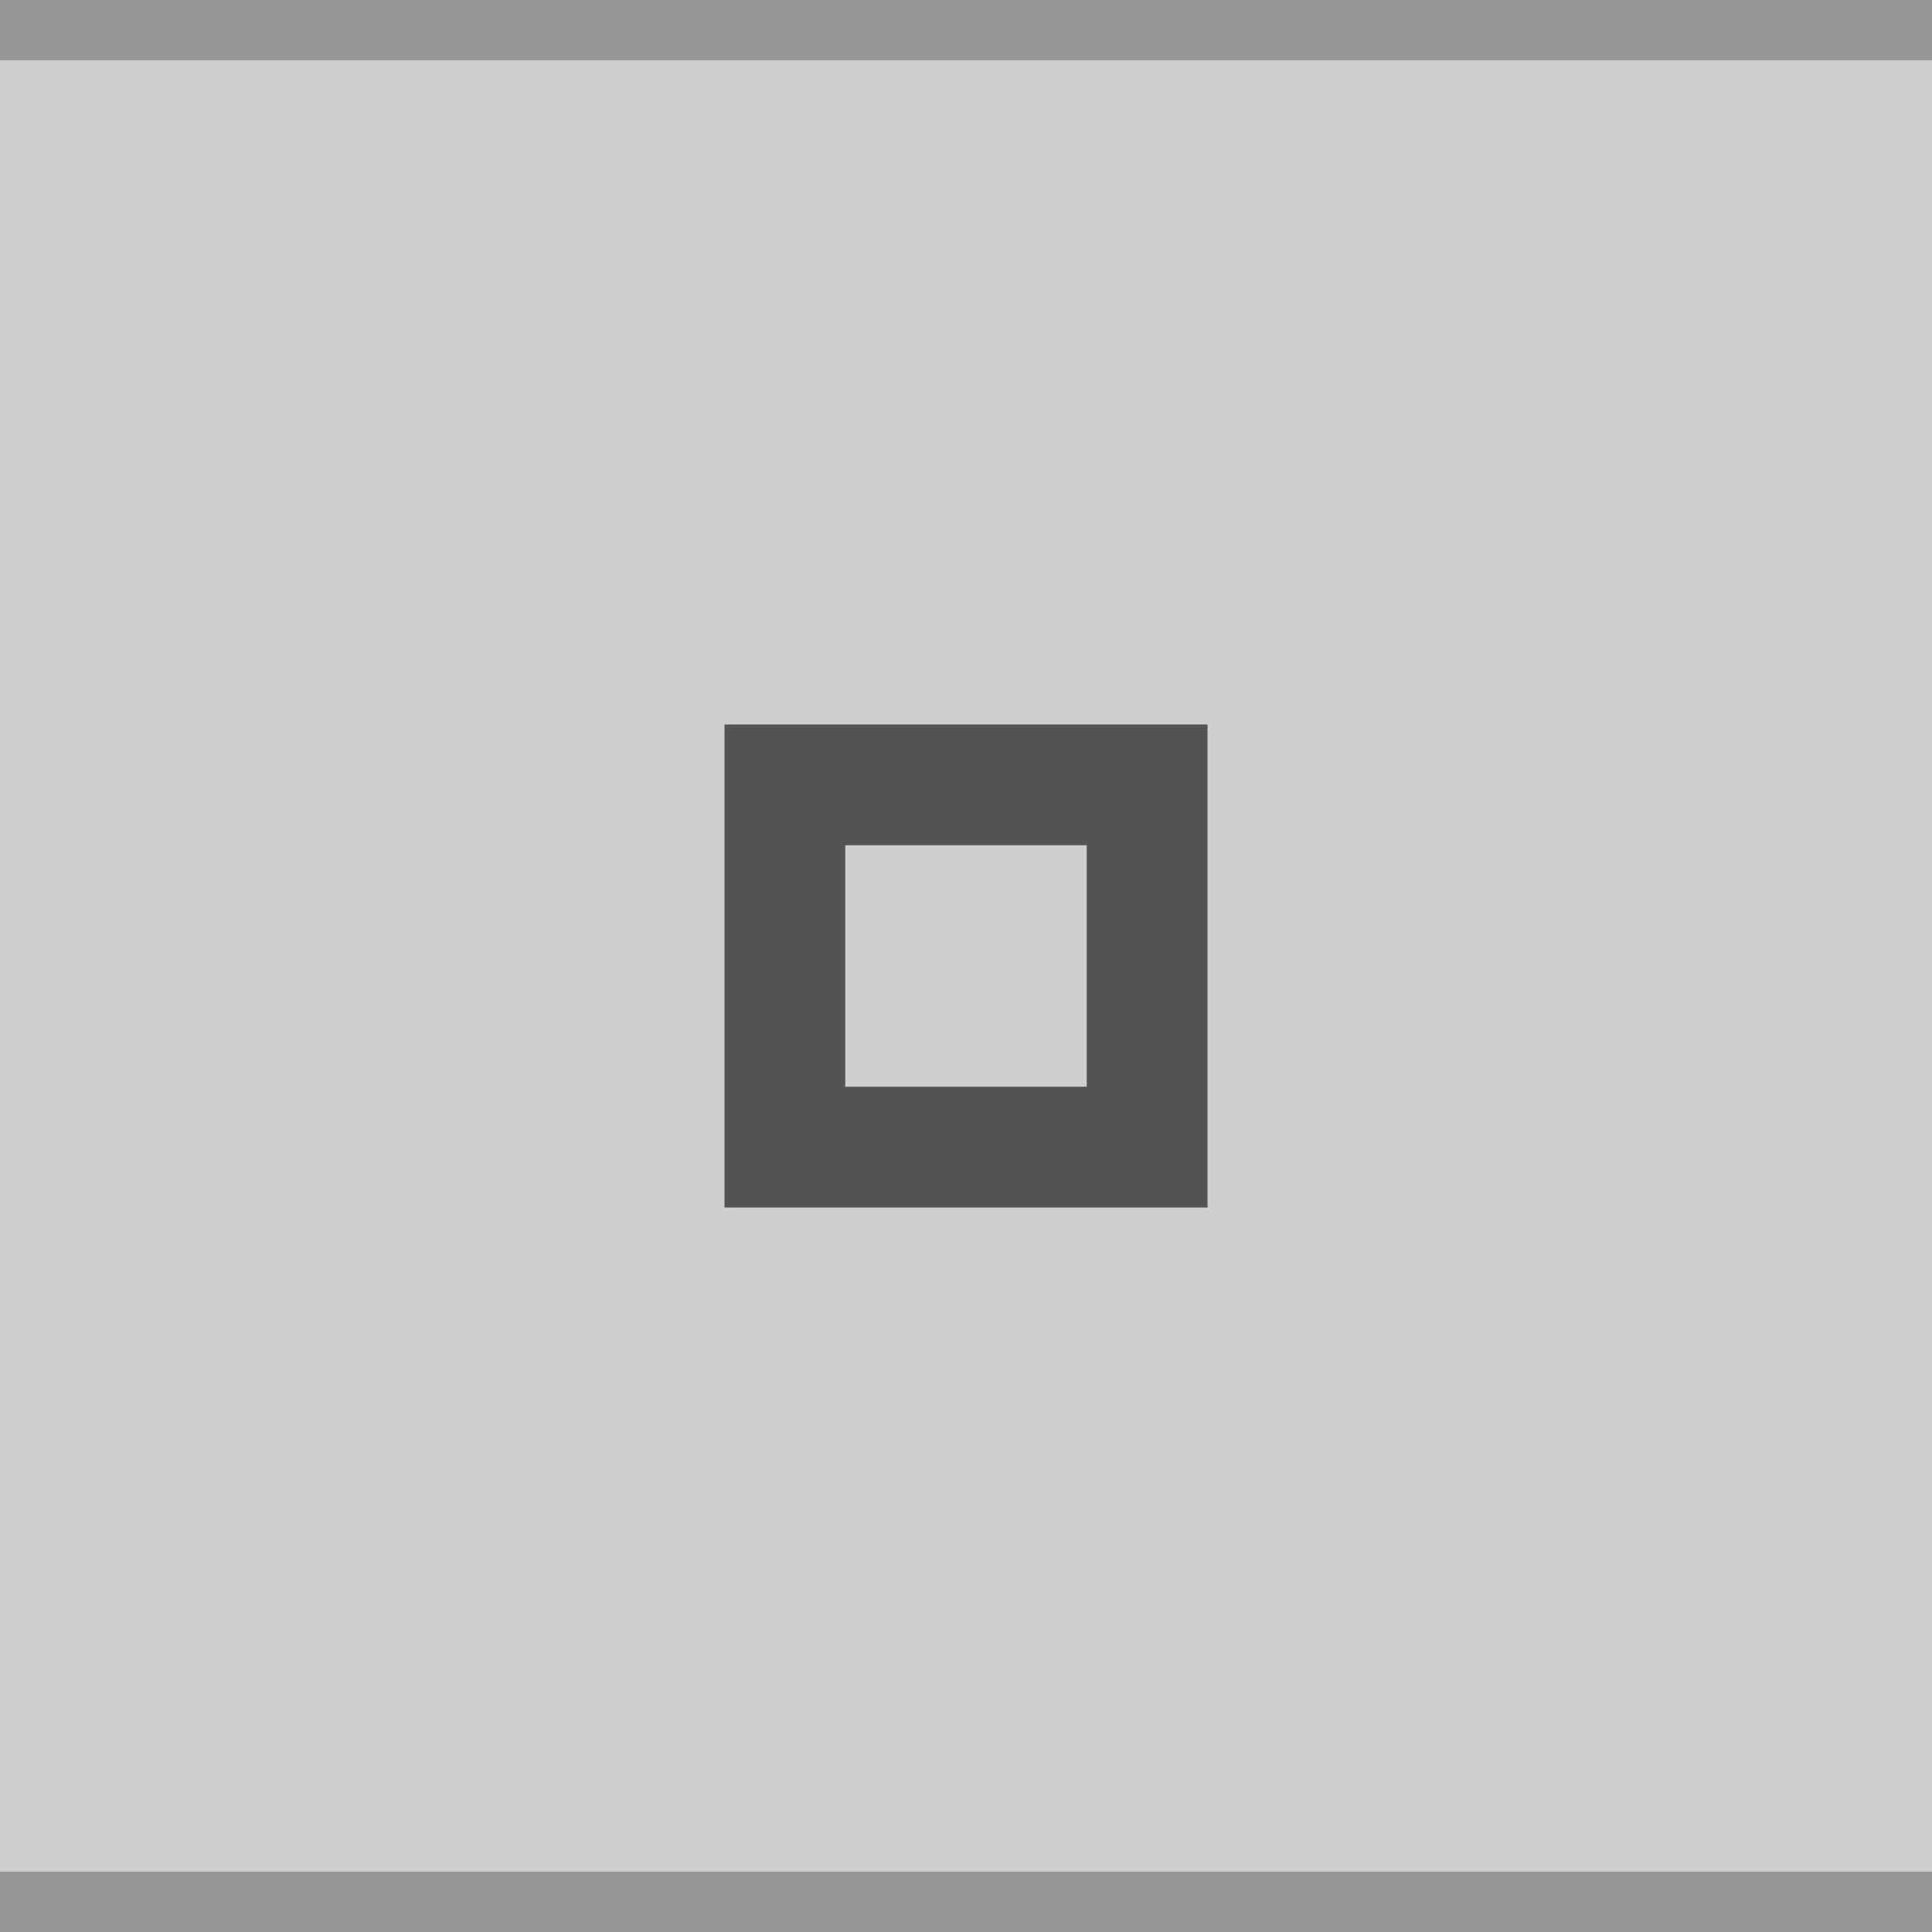
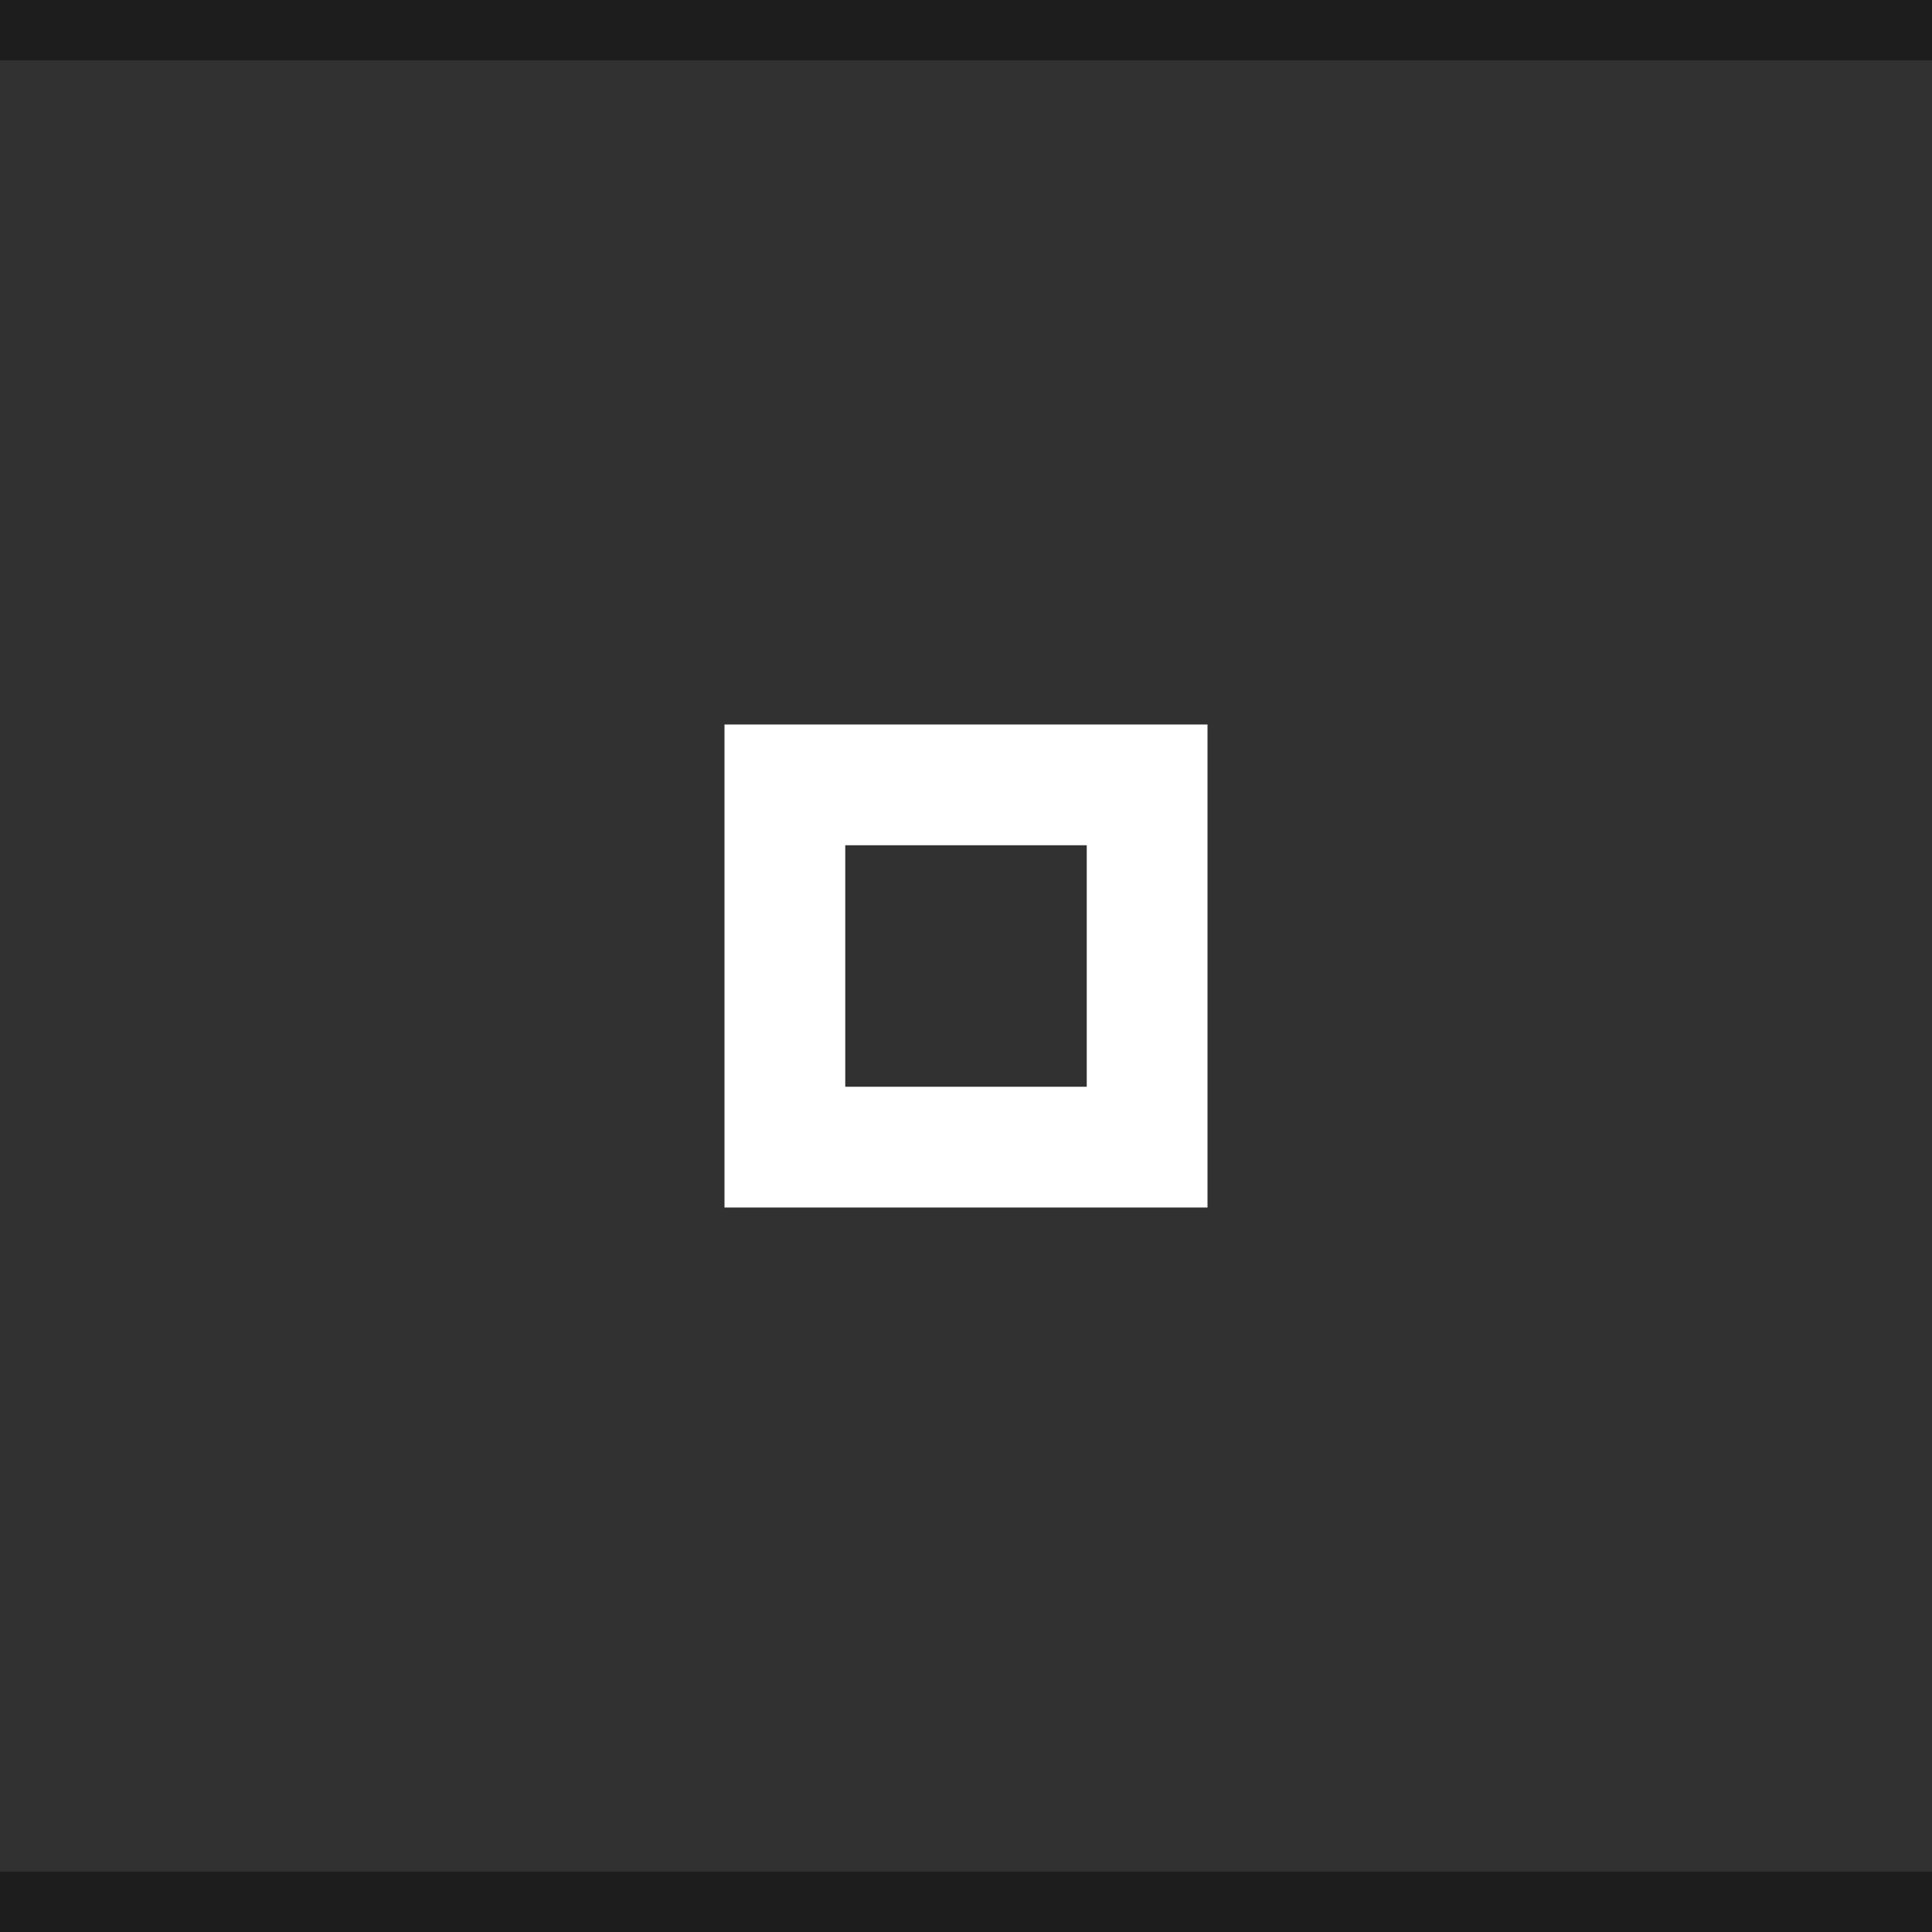
- <svg xmlns="http://www.w3.org/2000/svg" id="svg12" version="1.1" viewBox="0 0 32 32" height="32" width="32">
+ <svg xmlns="http://www.w3.org/2000/svg" width="32" height="32" viewBox="0 0 32 32" version="1.1" id="svg12">
  <defs id="defs16" />
-   <rect style="fill:#cfcfcf;fill-opacity:1" id="rect2" fill="#E0E0E0" height="32" width="32" />
-   <rect style="fill:#969696;fill-opacity:1" id="rect4" fill-opacity="0.4" fill="#FFFFFF" height="1" width="32" />
-   <g id="g10" opacity="0.6" fill="#000000">
-     <circle id="circle6" opacity="0" r="12" cy="16" cx="16" />
-     <path id="path8" d="m12 12v8h8v-8zm2 2h4v4h-4z" />
+   <rect width="32" height="32" fill="#E0E0E0" id="rect2" style="fill:#313131;fill-opacity:1" />
+   <rect width="32" height="1" fill="#FFFFFF" fill-opacity="0.4" id="rect4" style="fill:#1d1d1d;fill-opacity:1" />
+   <g style="fill:#ffffff;fill-opacity:1;opacity:1" fill="#000000" opacity="0.6" id="g10">
+     <circle style="fill:#ffffff;fill-opacity:1" cx="16" cy="16" r="12" opacity="0" id="circle6" />
+     <path style="fill:#ffffff;fill-opacity:1" d="m12 12v8h8v-8zm2 2h4v4h-4z" id="path8" />
  </g>
-   <rect y="31" x="0" width="32" height="1" fill="#FFFFFF" fill-opacity="0.4" id="rect112" style="fill:#969696;fill-opacity:1" />
+   <rect style="fill:#1d1d1d;fill-opacity:1" id="rect112" fill-opacity="0.4" fill="#FFFFFF" height="1" width="32" x="0" y="31" />
</svg>
